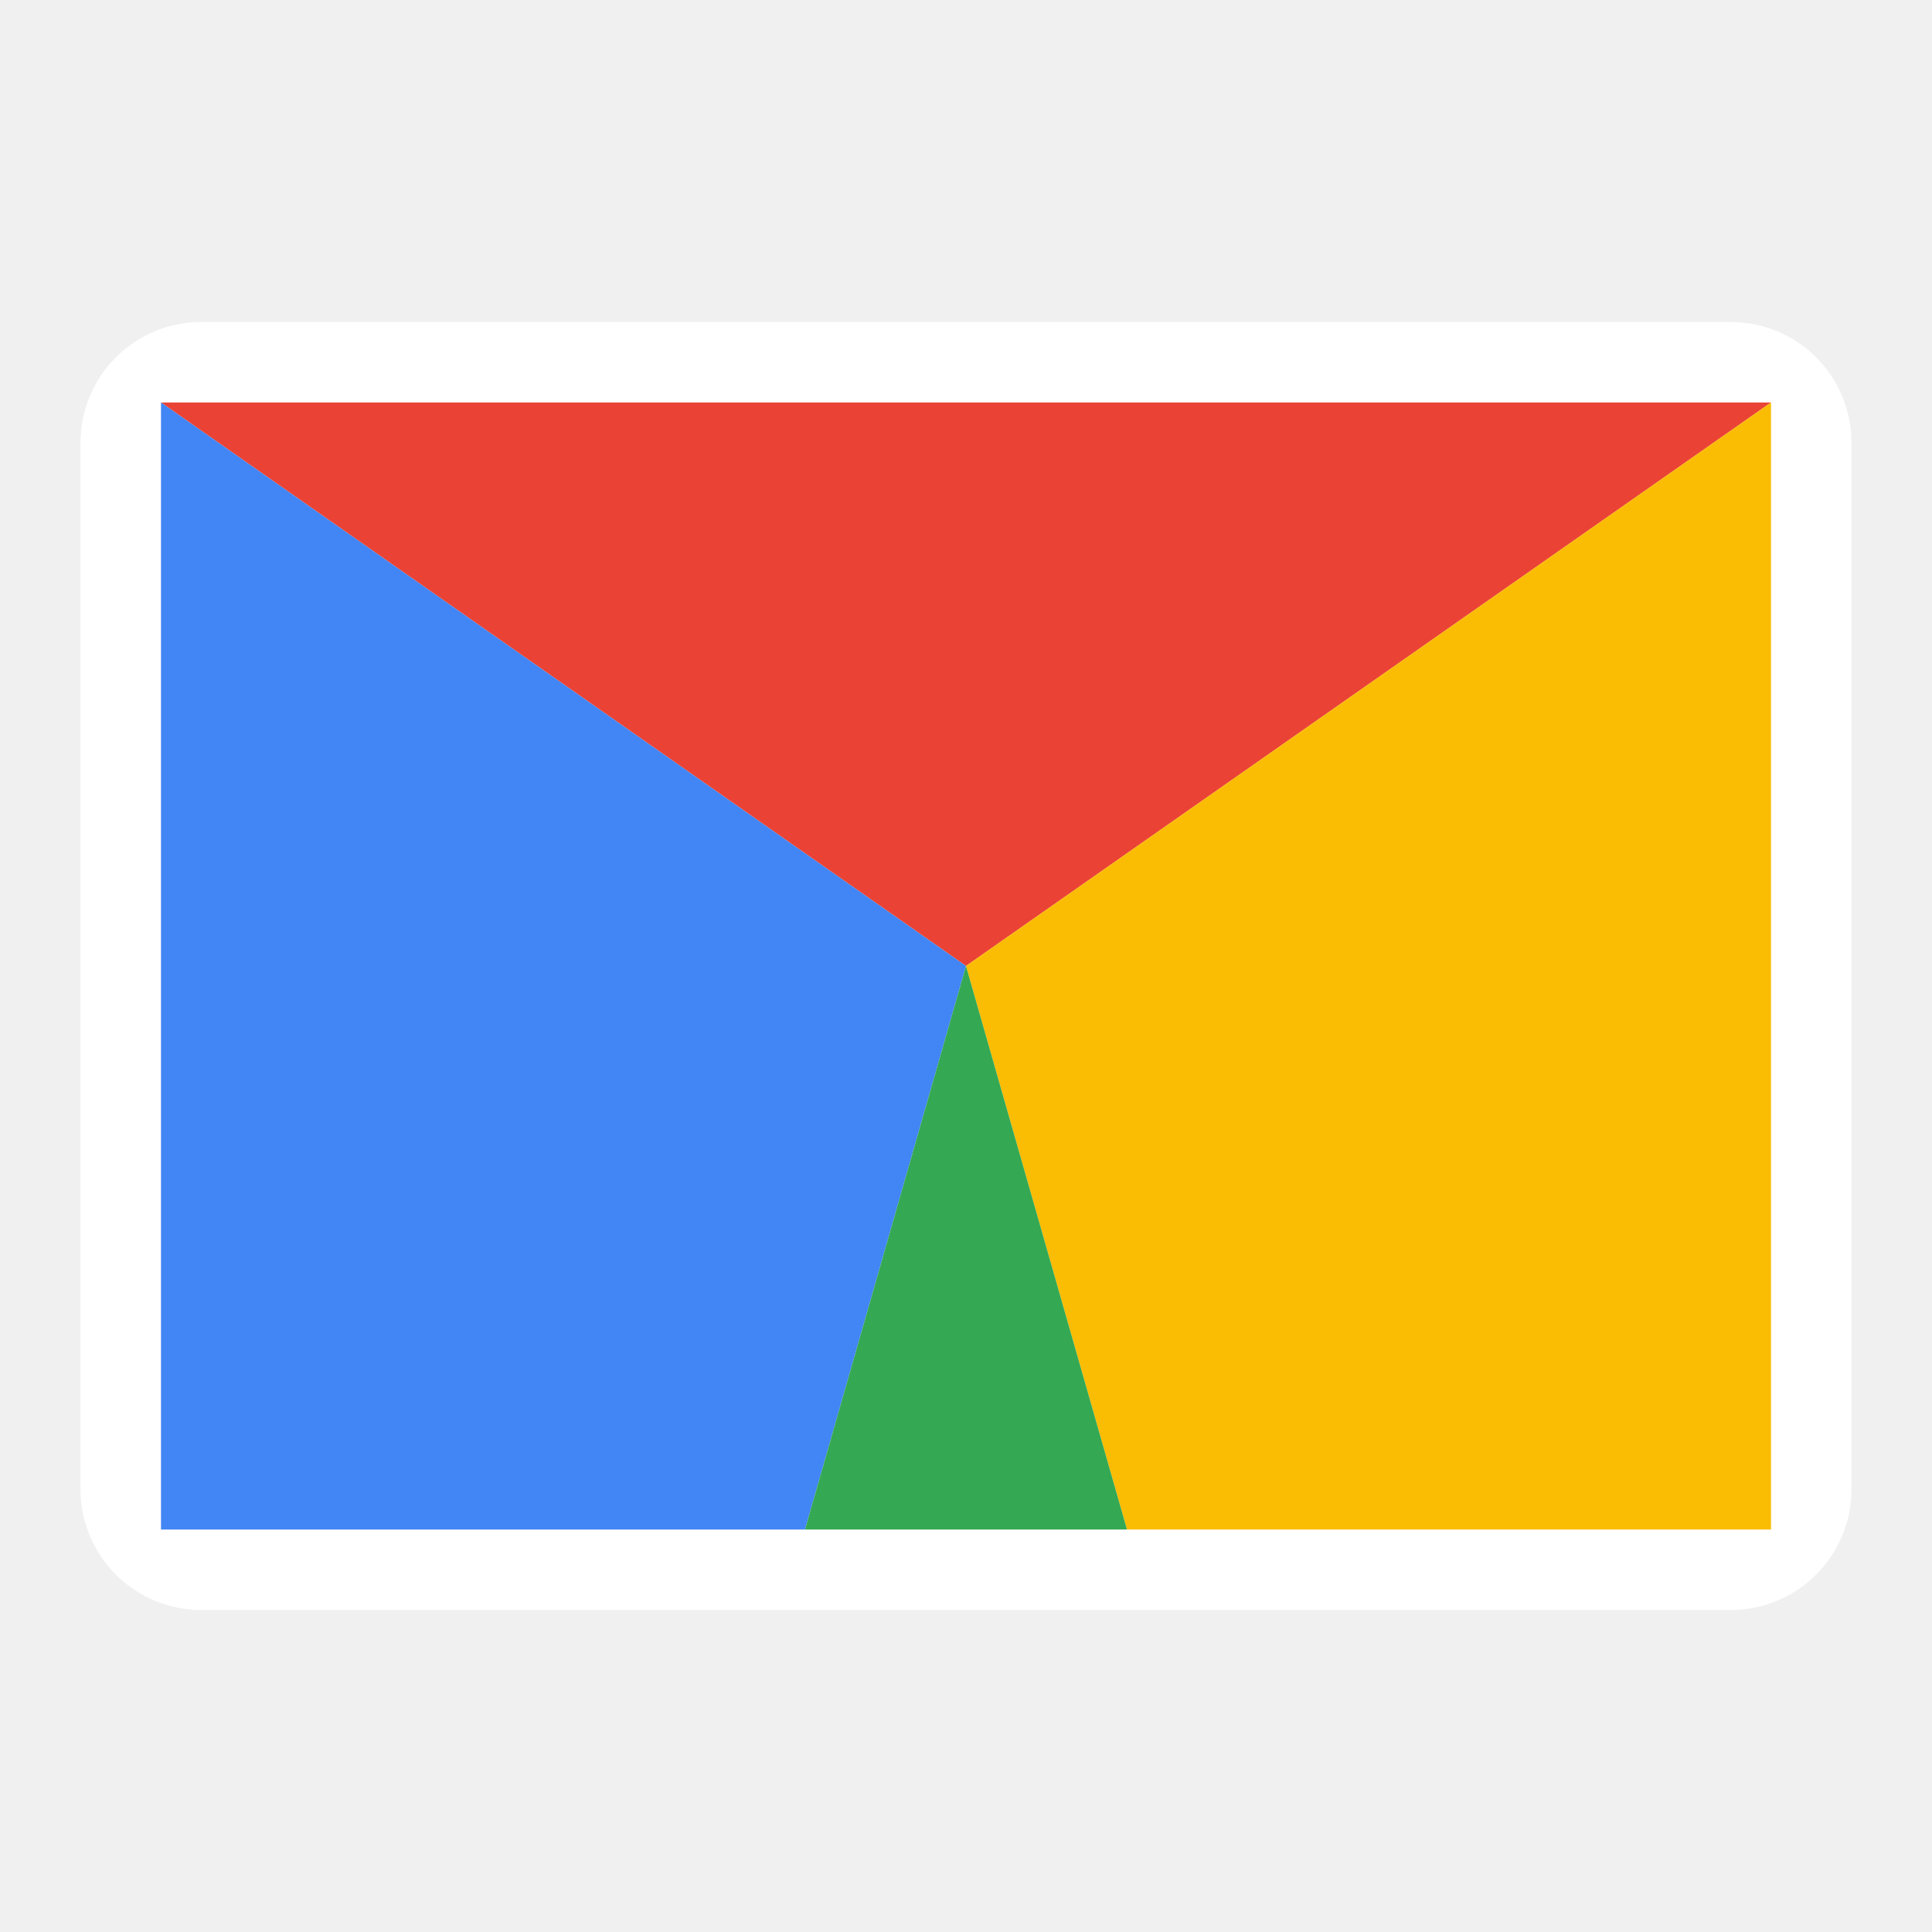
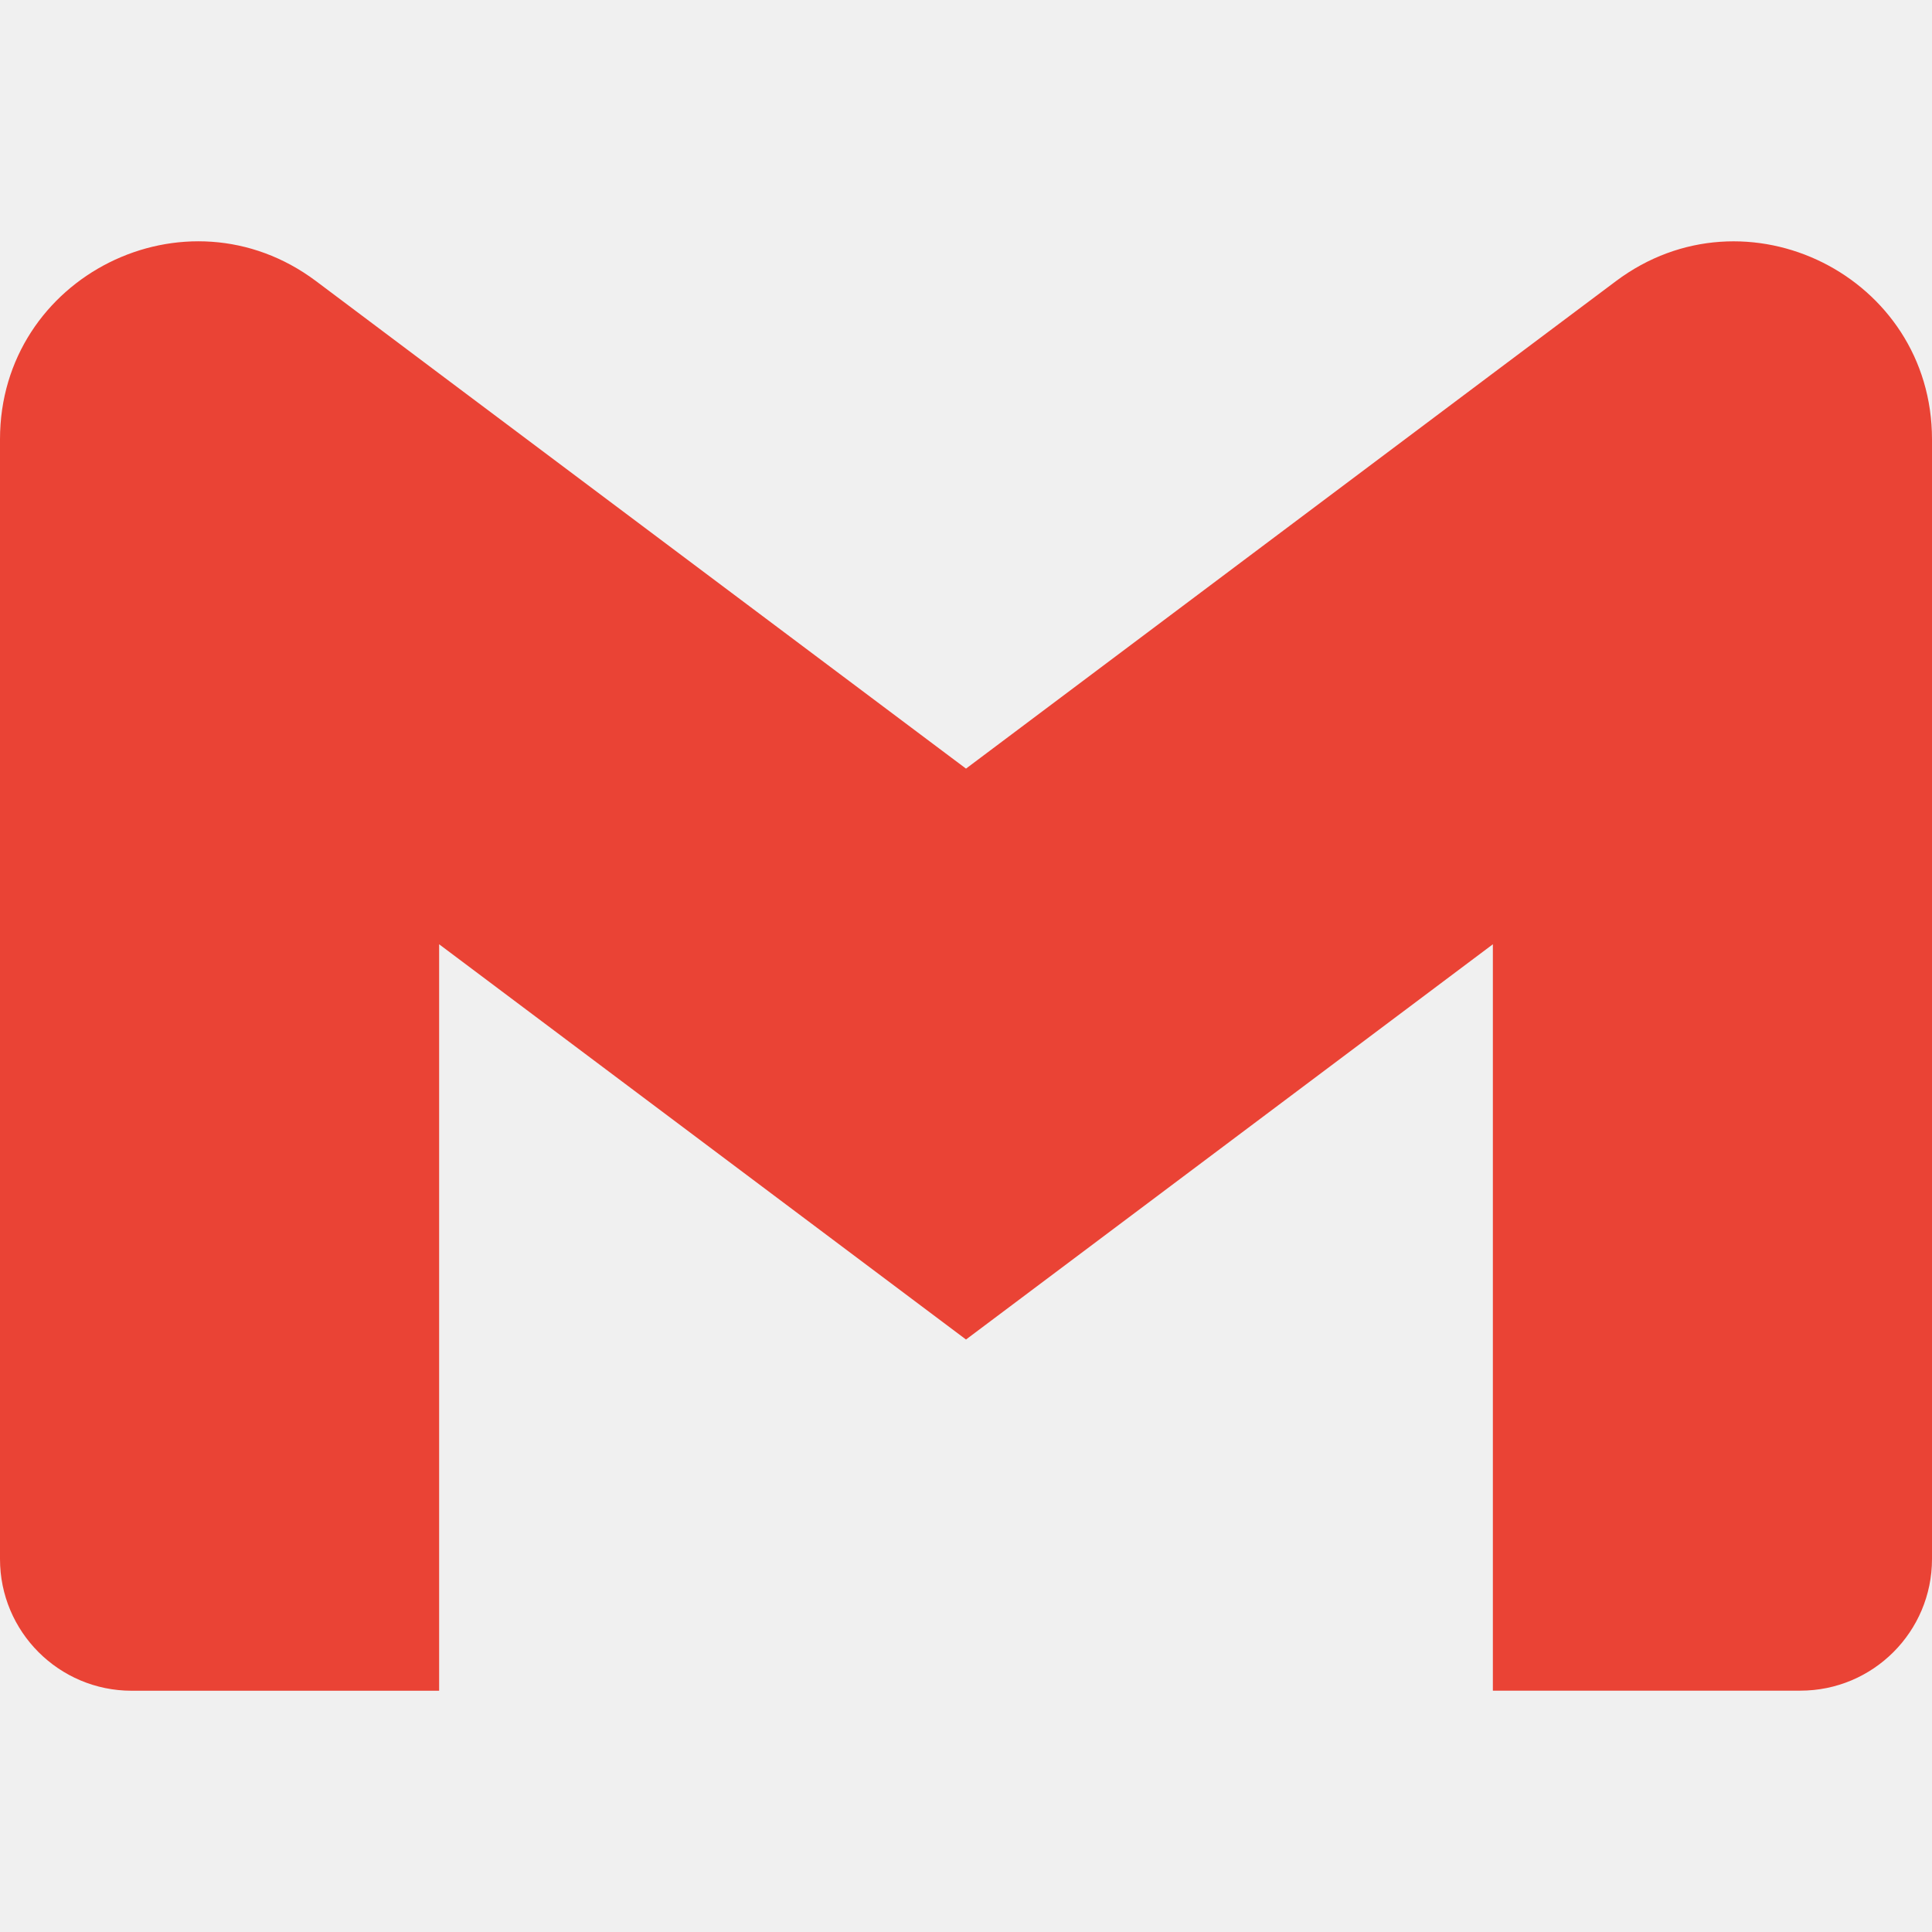
- <svg xmlns="http://www.w3.org/2000/svg" viewBox="0 0 48 48" fill="none">
-   <rect x="2" y="8" width="44" height="32" rx="3" fill="#FFFFFF" />
-   <path d="M4 10 L44 10 L24 24 Z" fill="#EA4335" />
-   <path d="M4 10 L24 24 L20 38 L4 38 Z" fill="#4285F4" />
-   <path d="M44 10 L24 24 L28 38 L44 38 Z" fill="#FBBC04" />
-   <path d="M24 24 L28 38 L20 38 Z" fill="#34A853" />
+ <svg xmlns="http://www.w3.org/2000/svg" viewBox="0 0 24 24">
+   <path fill="#EA4335" d="M24 5.457v13.909c0 .904-.732 1.636-1.636 1.636h-3.819V11.73L12 16.64l-6.545-4.91v9.273H1.636A1.636 1.636 0 0 1 0 19.366V5.457c0-2.023 2.309-3.178 3.927-1.964L5.455 4.64 12 9.548l6.545-4.91 1.528-1.145C21.69 2.28 24 3.434 24 5.457z" />
</svg>
